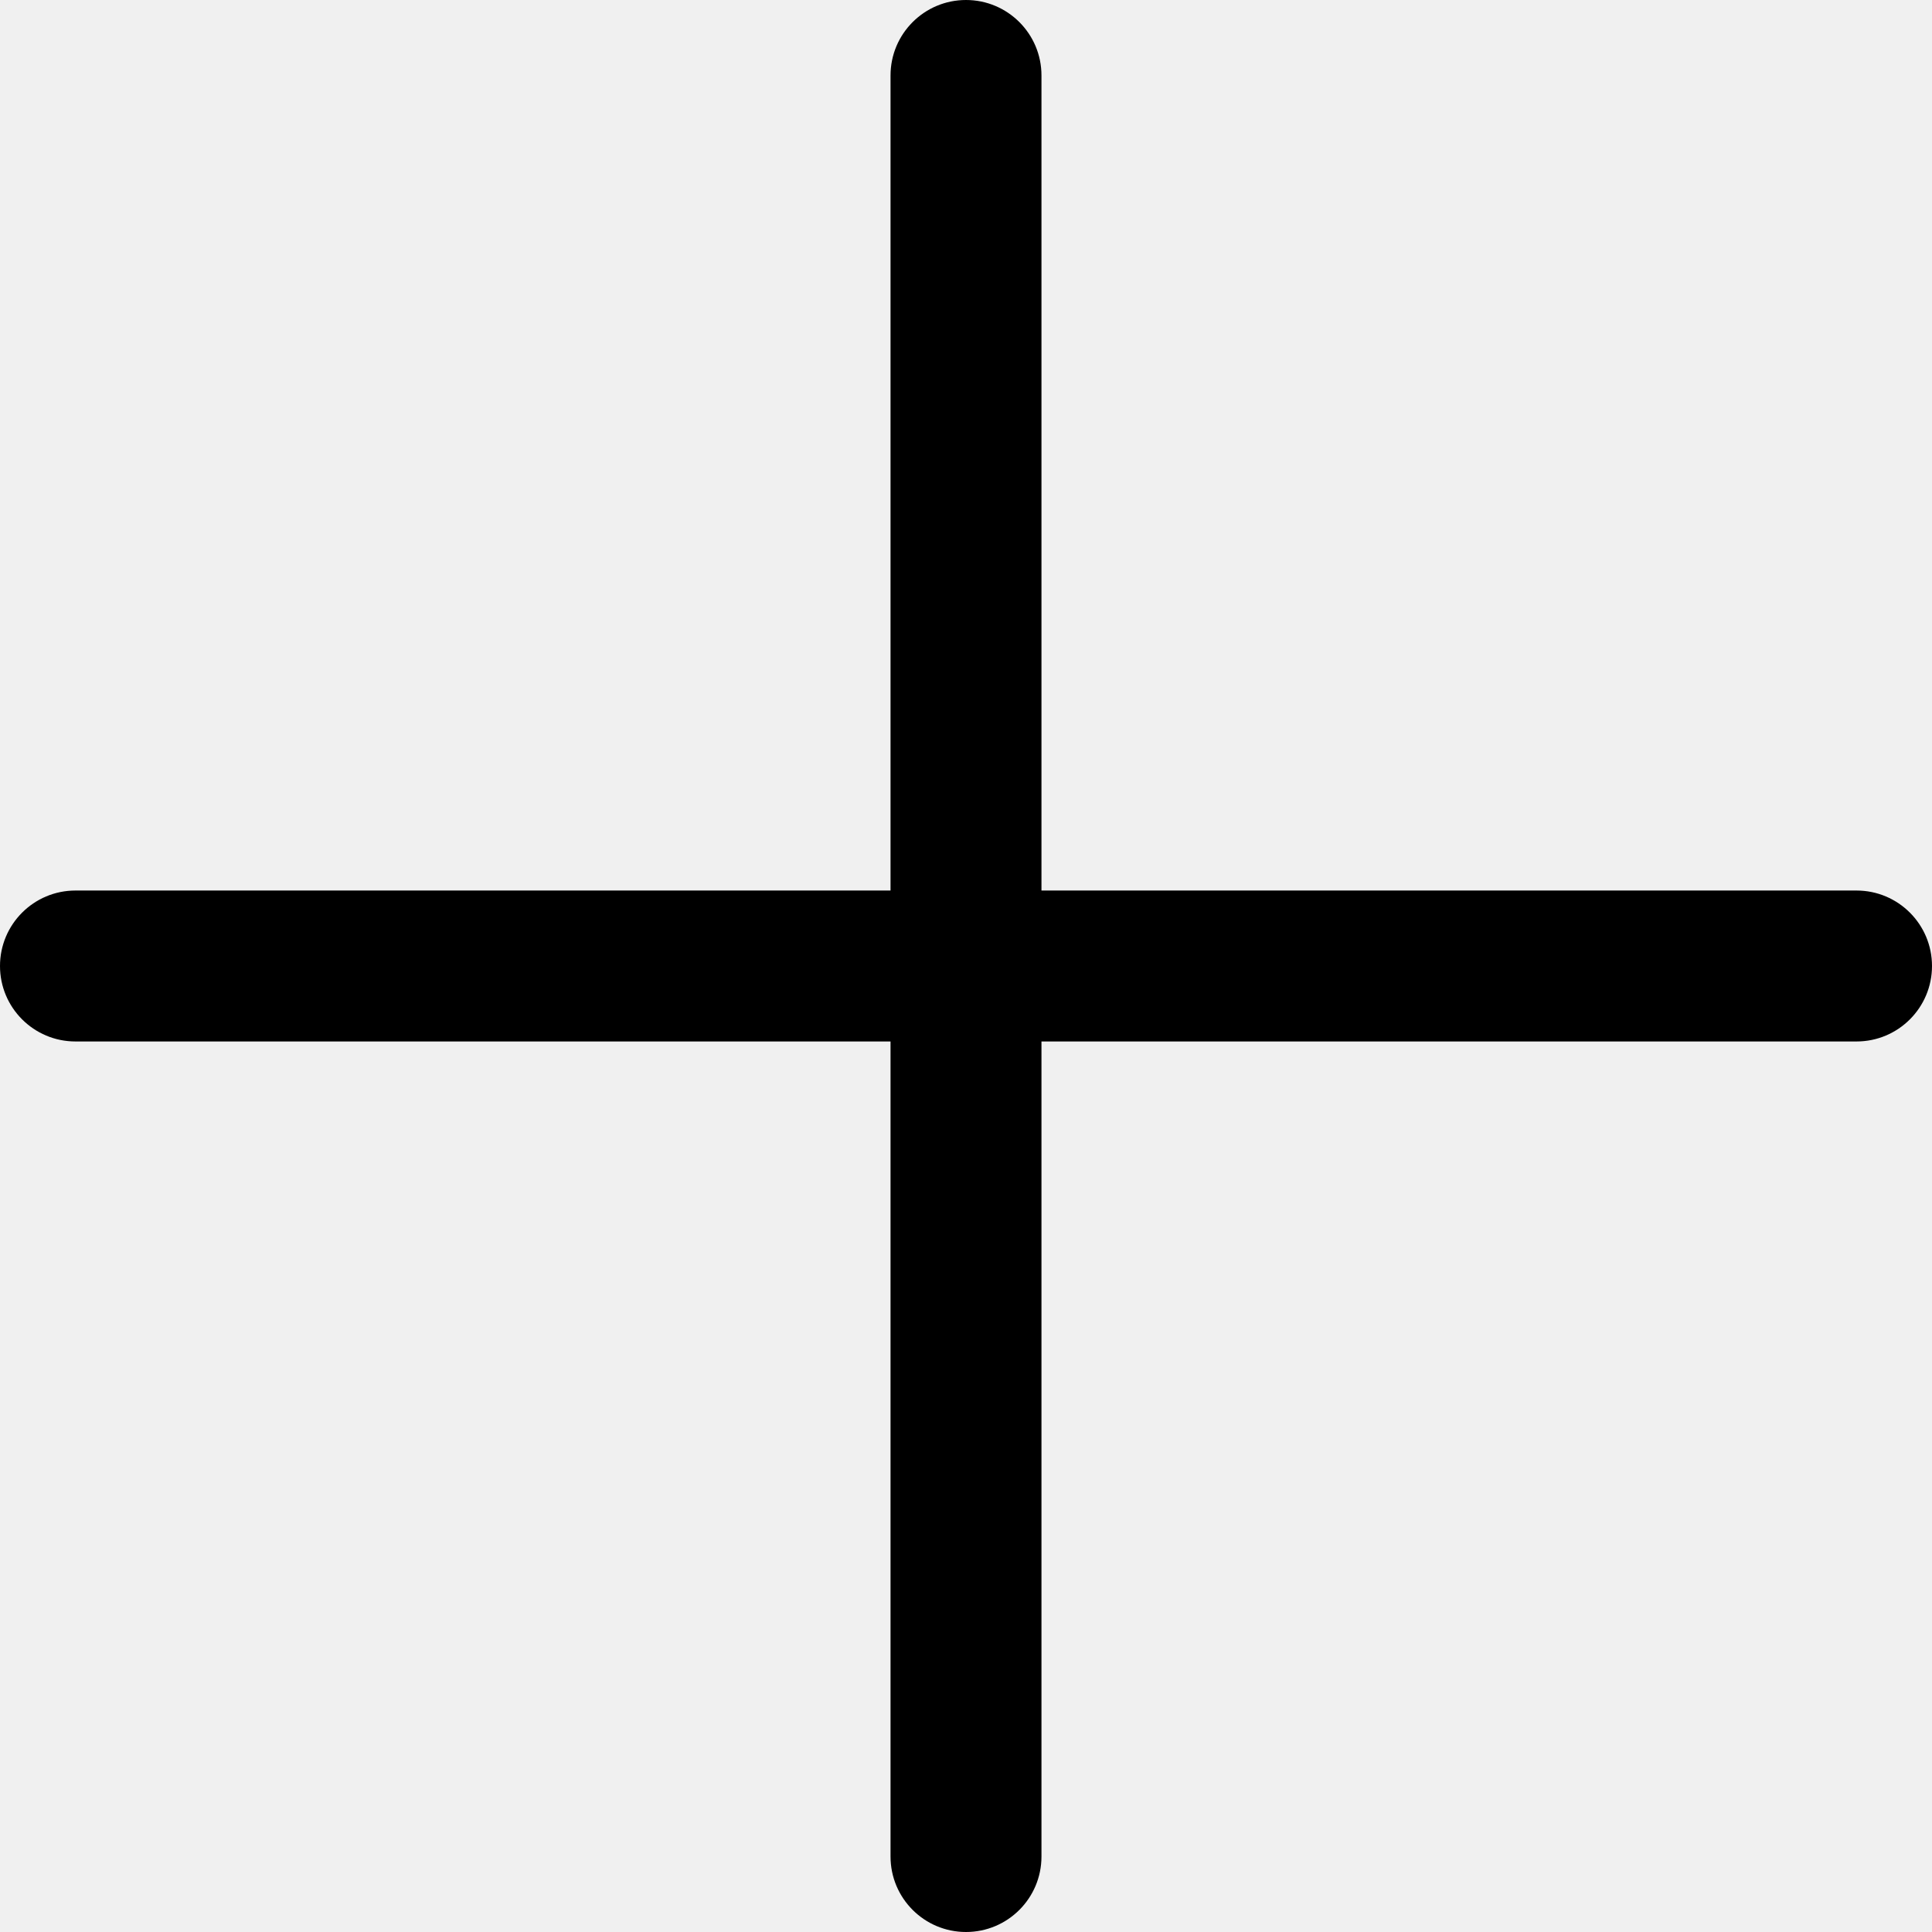
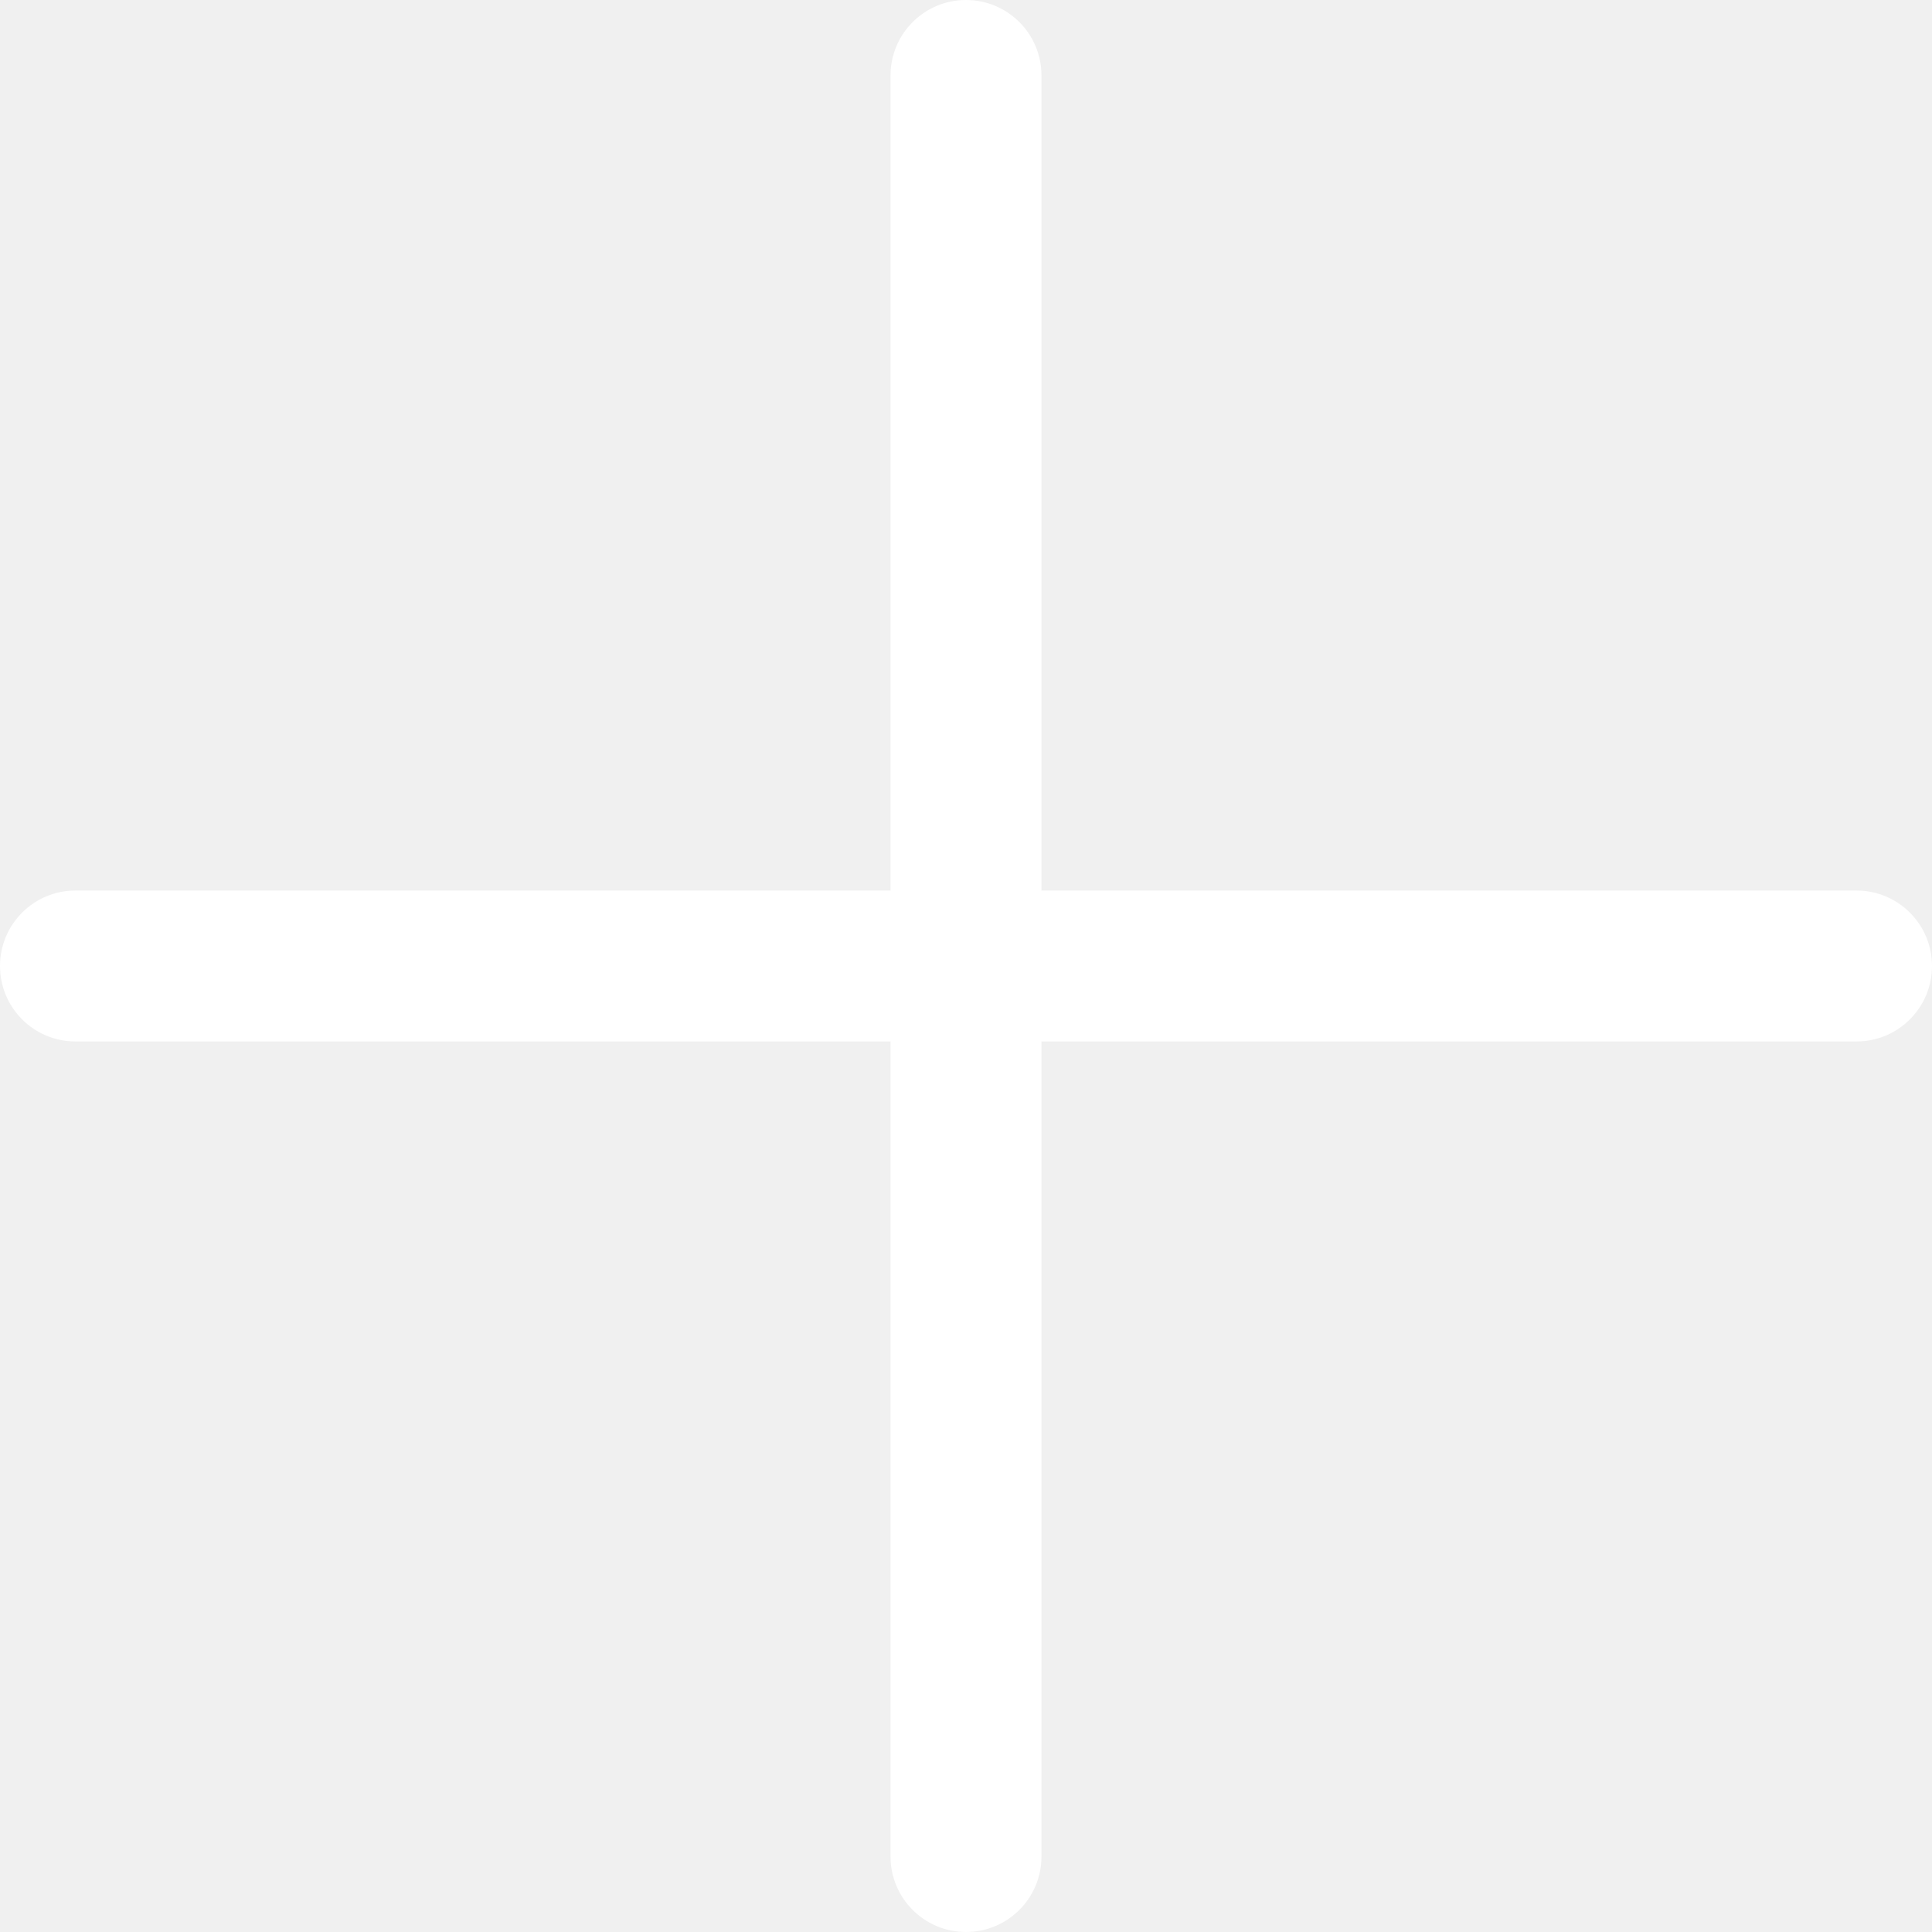
- <svg xmlns="http://www.w3.org/2000/svg" version="1.1" id="Capa_1" x="0px" y="0px" viewBox="0 0 512 512" style="enable-background:new 0 0 512 512;" xml:space="preserve">
-   <g>
-     <g>
-       <path d="M492,236H276V20c0-11.046-8.954-20-20-20c-11.046,0-20,8.954-20,20v216H20c-11.046,0-20,8.954-20,20s8.954,20,20,20h216    v216c0,11.046,8.954,20,20,20s20-8.954,20-20V276h216c11.046,0,20-8.954,20-20C512,244.954,503.046,236,492,236z" />
-     </g>
-   </g>
-   <g>
- </g>
-   <g>
- </g>
-   <g>
- </g>
-   <g>
- </g>
-   <g>
- </g>
-   <g>
- </g>
-   <g>
- </g>
-   <g>
- </g>
-   <g>
- </g>
-   <g>
- </g>
-   <g>
- </g>
-   <g>
- </g>
-   <g>
- </g>
-   <g>
- </g>
-   <g>
- </g>
+ <svg xmlns="http://www.w3.org/2000/svg" width="512" height="512" viewBox="0 0 512 512">
+   <path d="M492,236H276V20a20,20,0,0,0-40,0V236H20a20,20,0,0,0,0,40H236V492a20,20,0,0,0,40,0V276H492a20,20,0,0,0,0-40Z" fill="#fff" />
</svg>
